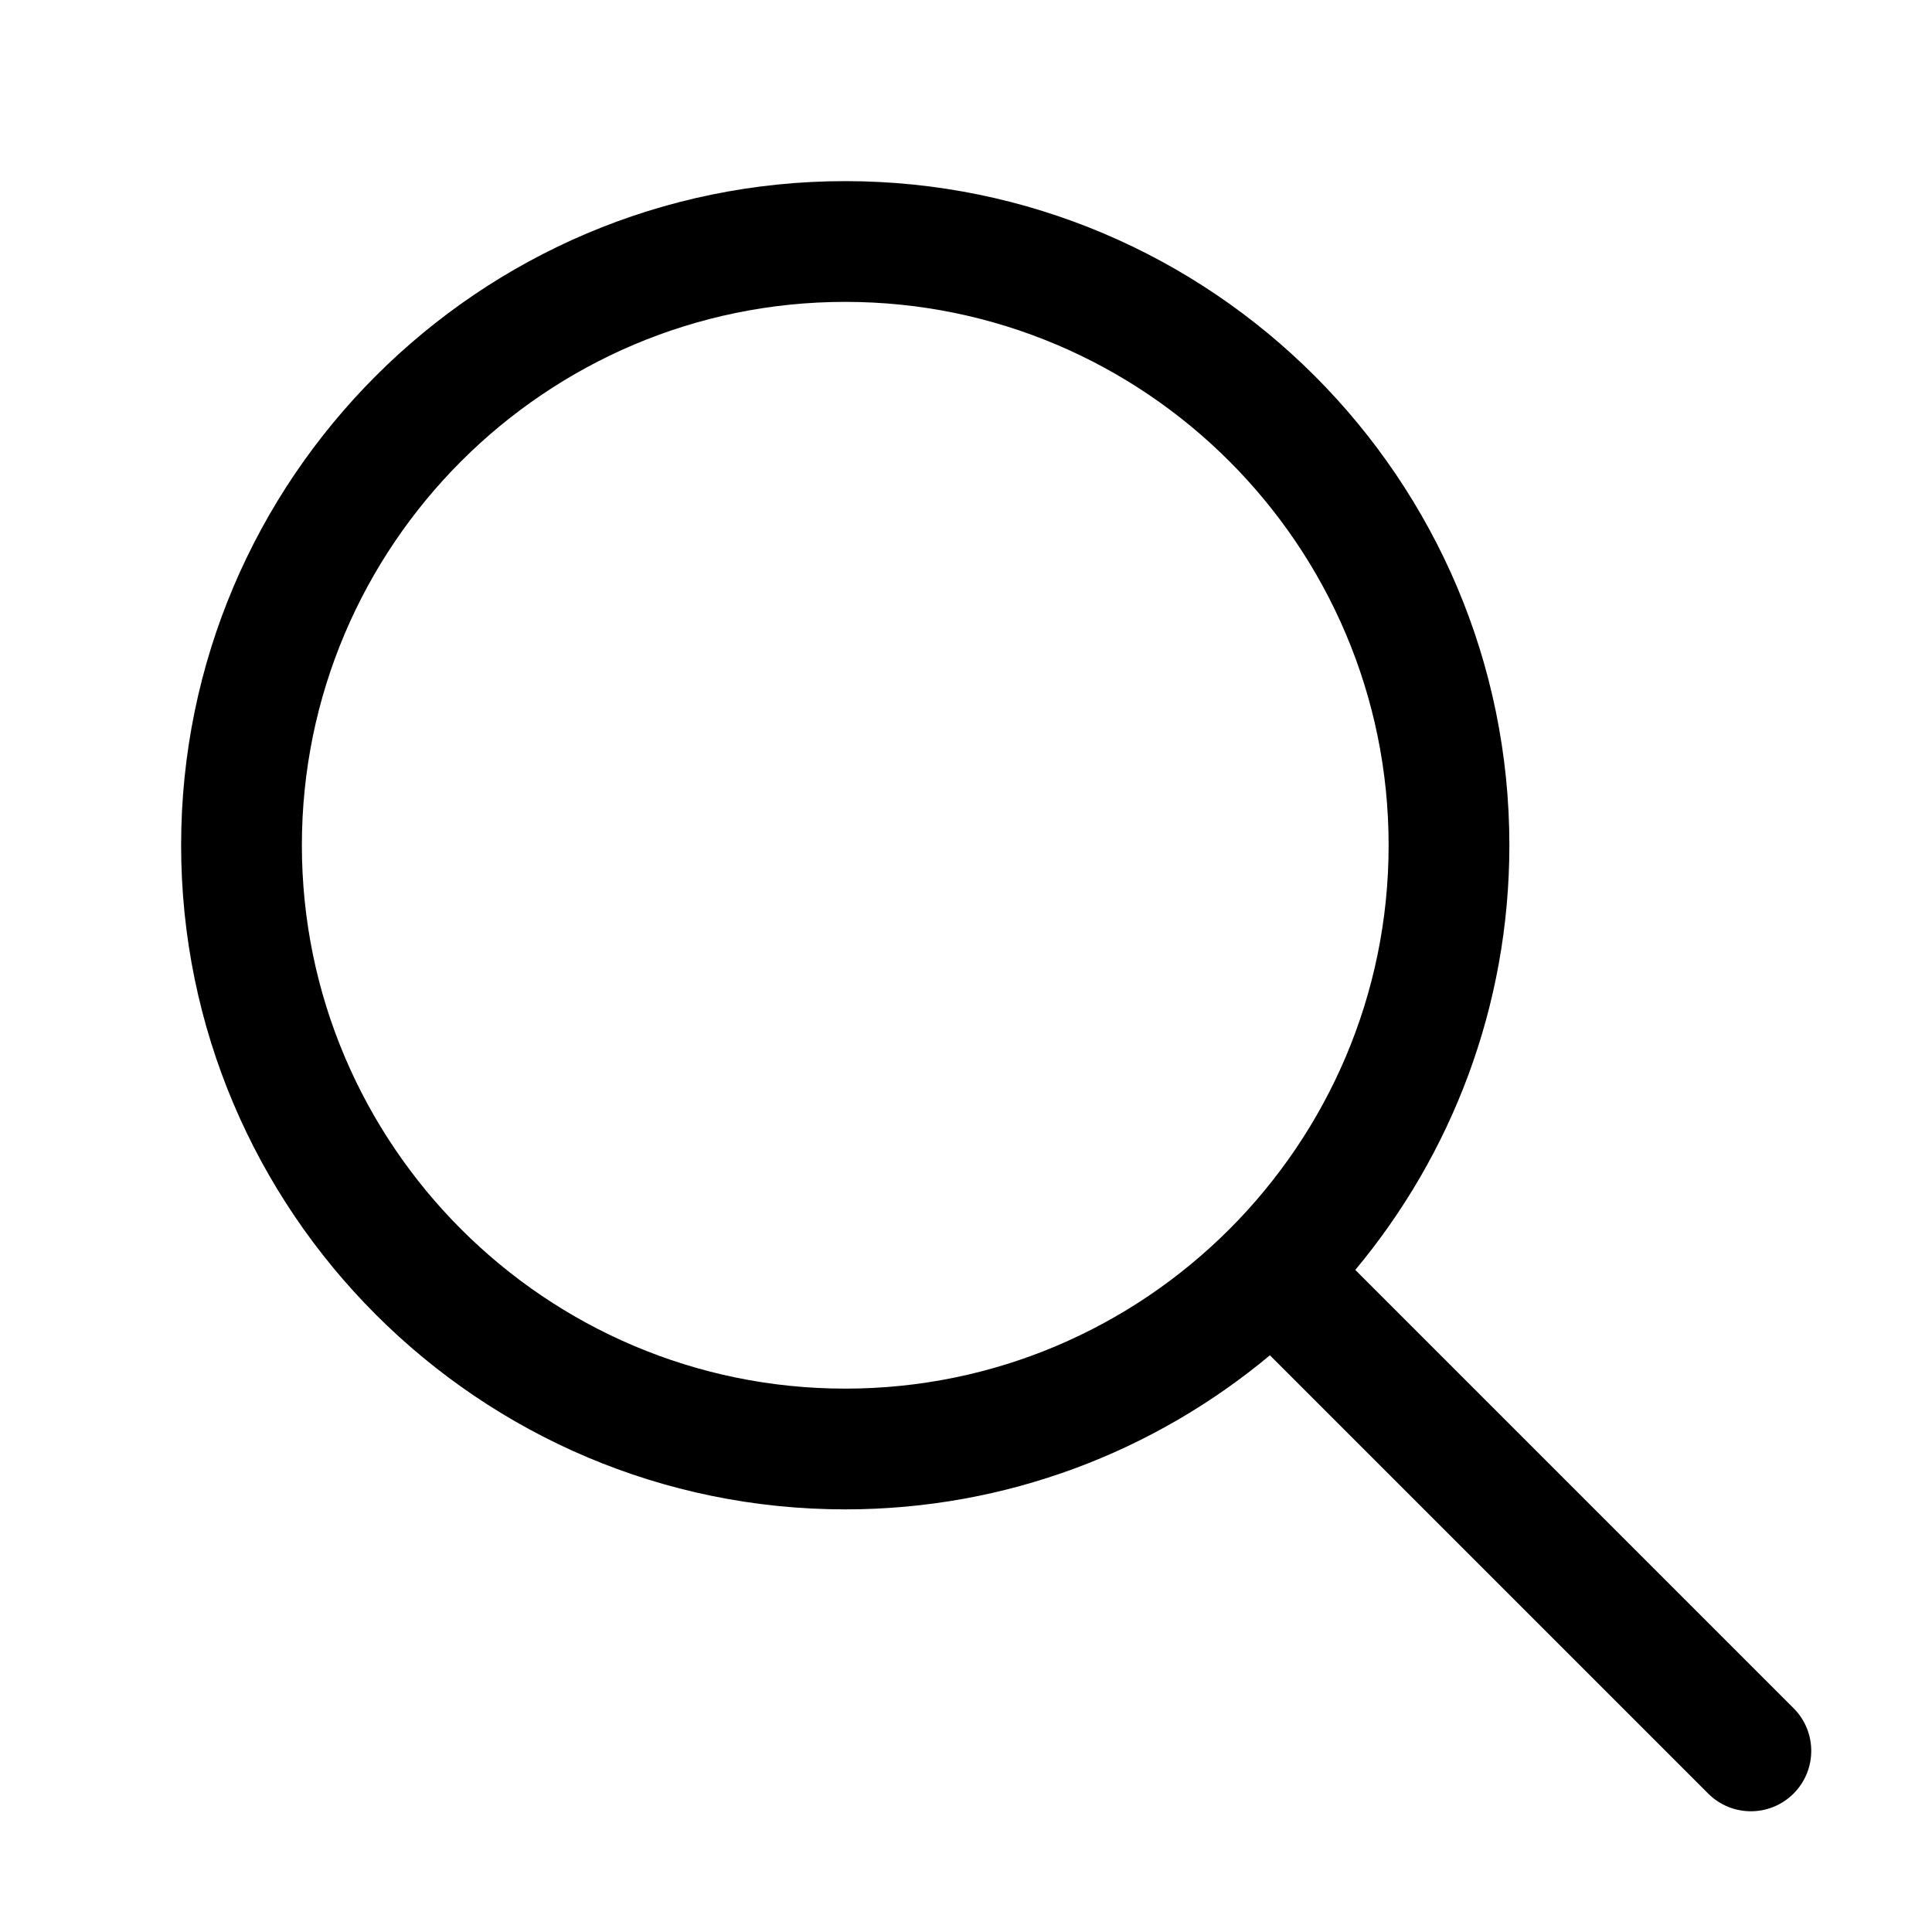
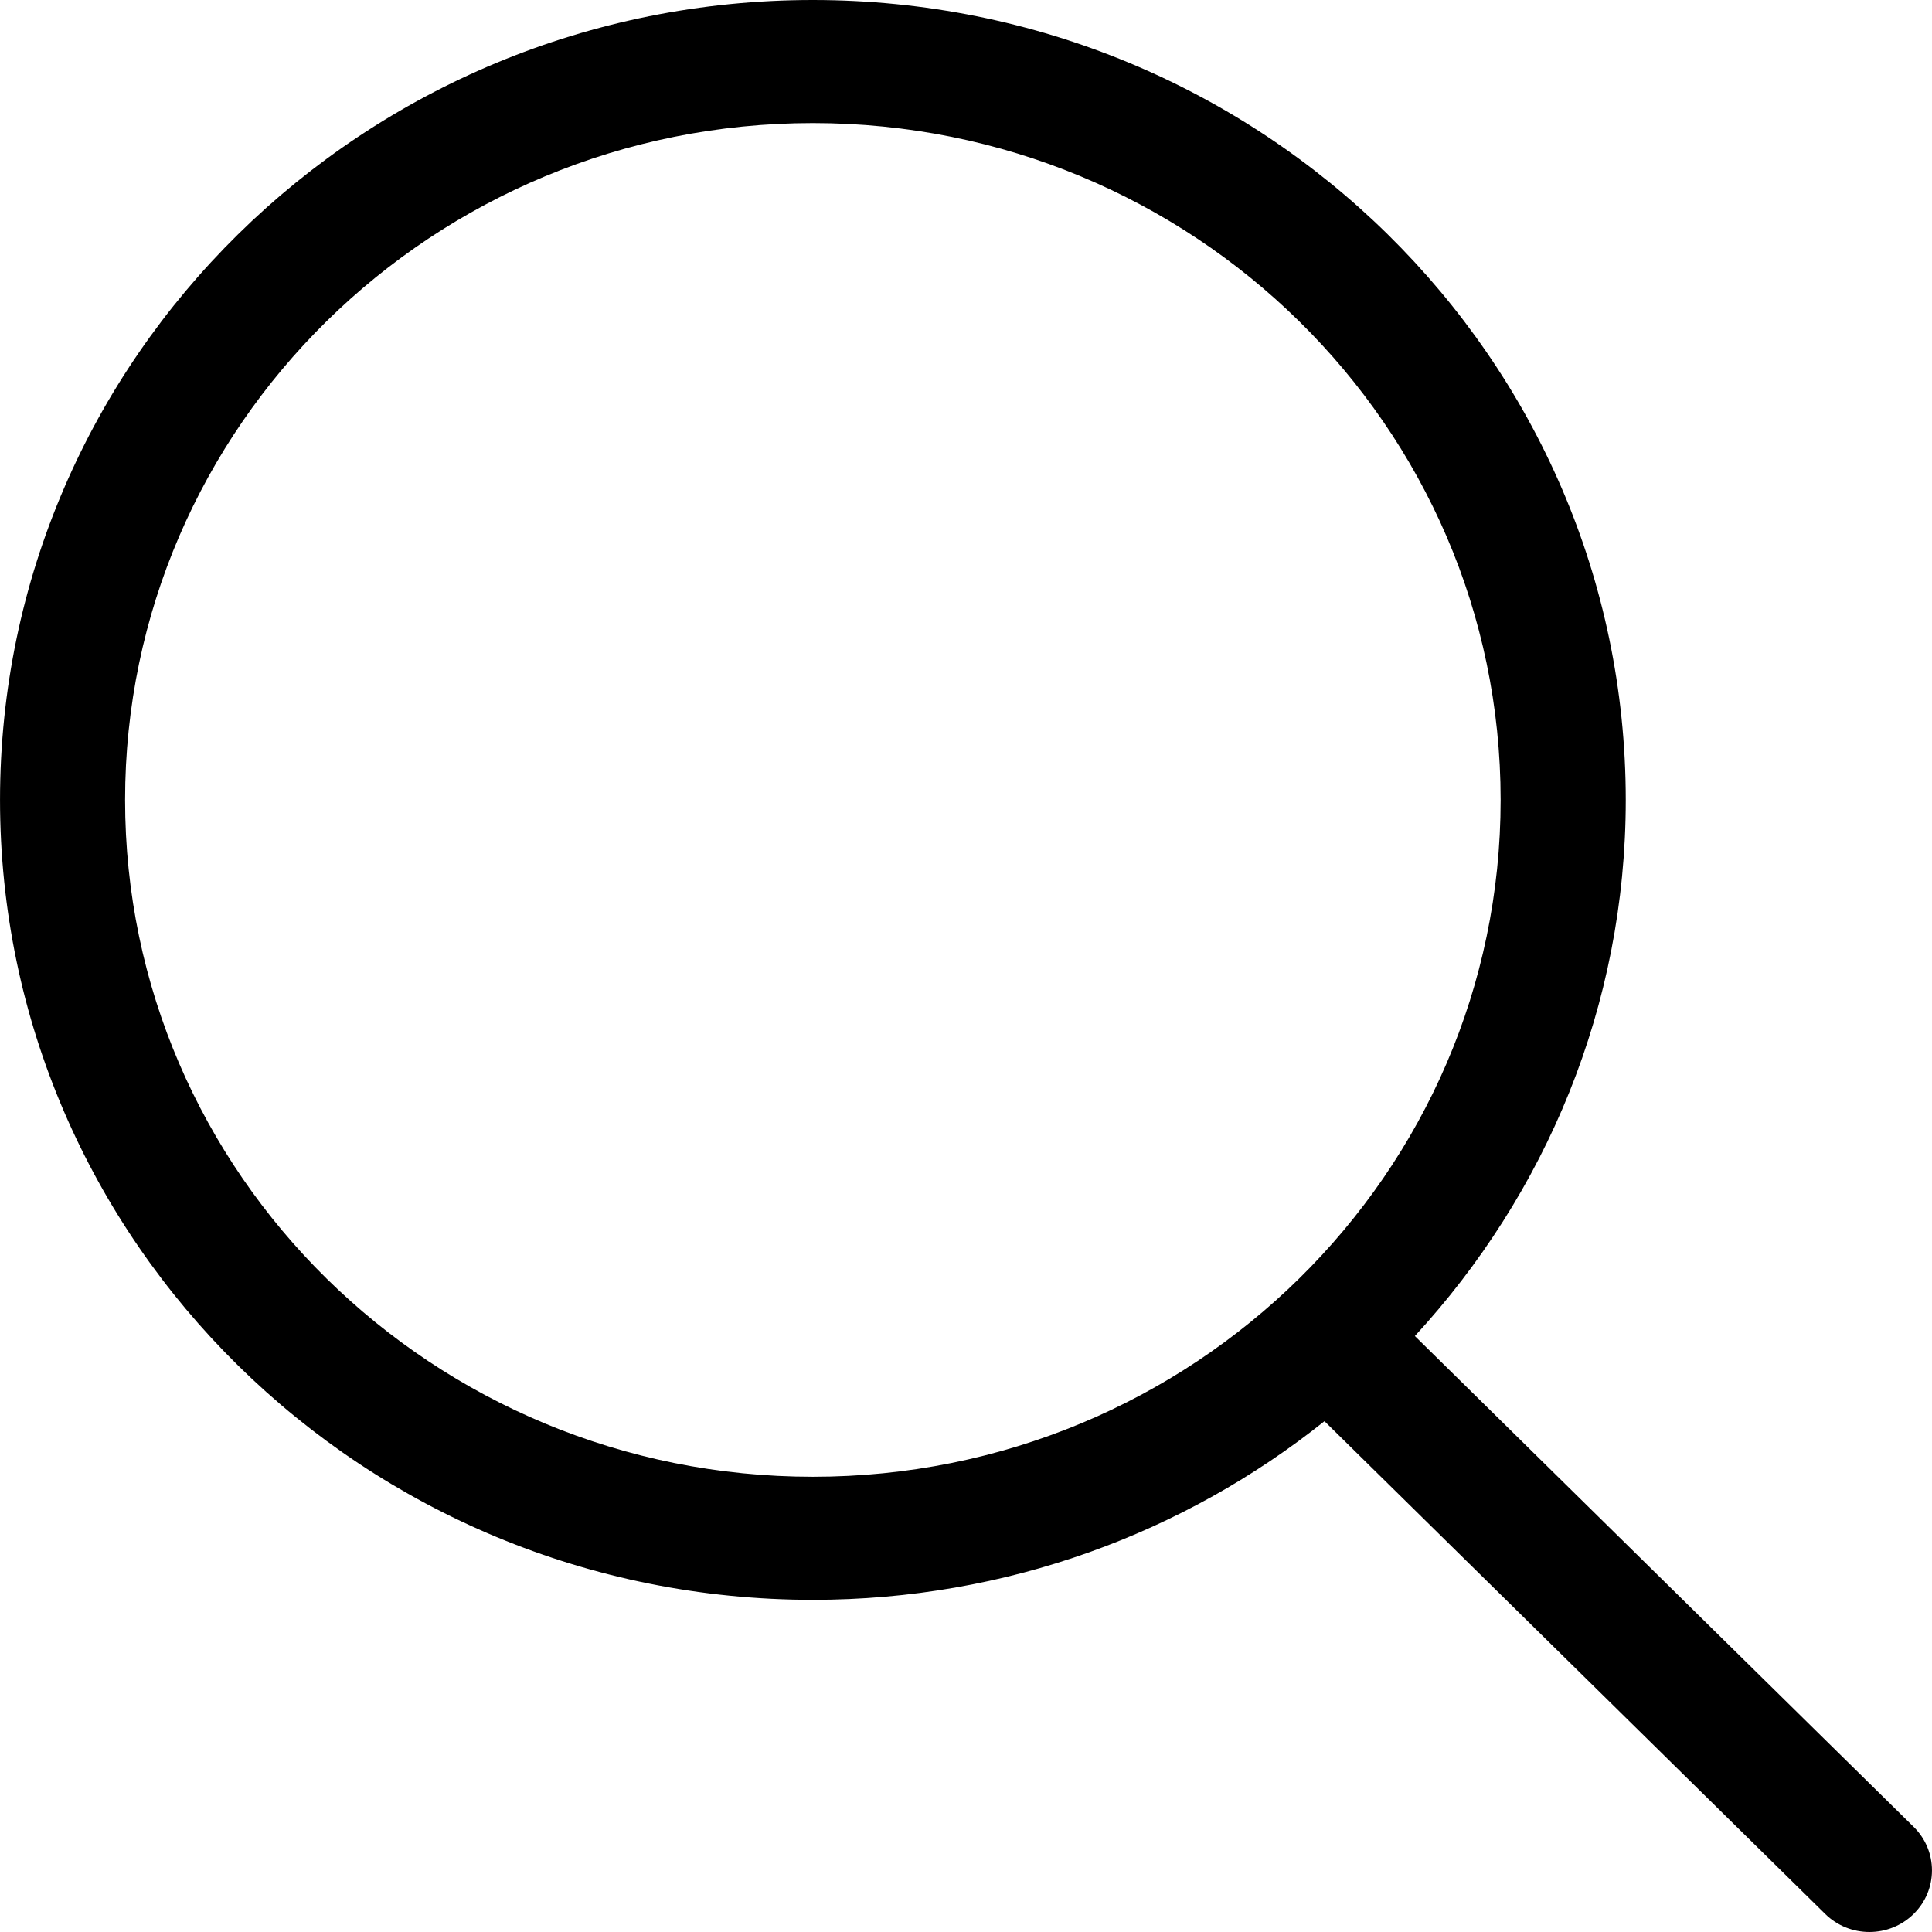
- <svg xmlns="http://www.w3.org/2000/svg" id="Layer_1" enable-background="new 0 0 128 128" height="512" viewBox="0 0 128 128" width="512">
-   <path id="Search" d="m118.828 113.172-29.036-29.037c6.366-7.633 10.208-17.441 10.208-28.135 0-24.262-19.738-44-44-44s-44 19.738-44 44 19.738 44 44 44c10.694 0 20.502-3.842 28.135-10.208l29.037 29.037c.781.781 1.805 1.172 2.828 1.172s2.047-.391 2.828-1.172c1.563-1.563 1.563-4.095 0-5.657zm-98.828-57.172c0-19.85 16.148-36 36-36s36 16.15 36 36-16.148 36-36 36-36-16.15-36-36z" />
+ <svg xmlns="http://www.w3.org/2000/svg" version="1.1" id="Capa_1" x="0px" y="0px" width="612.01px" height="612.01px" viewBox="0 0 612.01 612.01" style="enable-background:new 0 0 612.01 612.01;" xml:space="preserve">
+   <g>
+     <g id="_x34__4_">
+       <g>
+         <path d="M606.209,578.714L448.198,423.228C489.576,378.272,515,318.817,515,253.393C514.98,113.439,399.704,0,257.493,0     C115.282,0,0.006,113.439,0.006,253.393s115.276,253.393,257.487,253.393c61.445,0,117.801-21.253,162.068-56.586     l158.624,156.099c7.729,7.614,20.277,7.614,28.006,0C613.938,598.686,613.938,586.328,606.209,578.714z M257.493,467.8     c-120.326,0-217.869-95.993-217.869-214.407S137.167,38.986,257.493,38.986c120.327,0,217.869,95.993,217.869,214.407     S377.82,467.8,257.493,467.8z" />
+       </g>
+     </g>
+   </g>
+   <g>
+ </g>
+   <g>
+ </g>
+   <g>
+ </g>
+   <g>
+ </g>
+   <g>
+ </g>
+   <g>
+ </g>
+   <g>
+ </g>
+   <g>
+ </g>
+   <g>
+ </g>
+   <g>
+ </g>
+   <g>
+ </g>
+   <g>
+ </g>
+   <g>
+ </g>
+   <g>
+ </g>
+   <g>
+ </g>
</svg>
